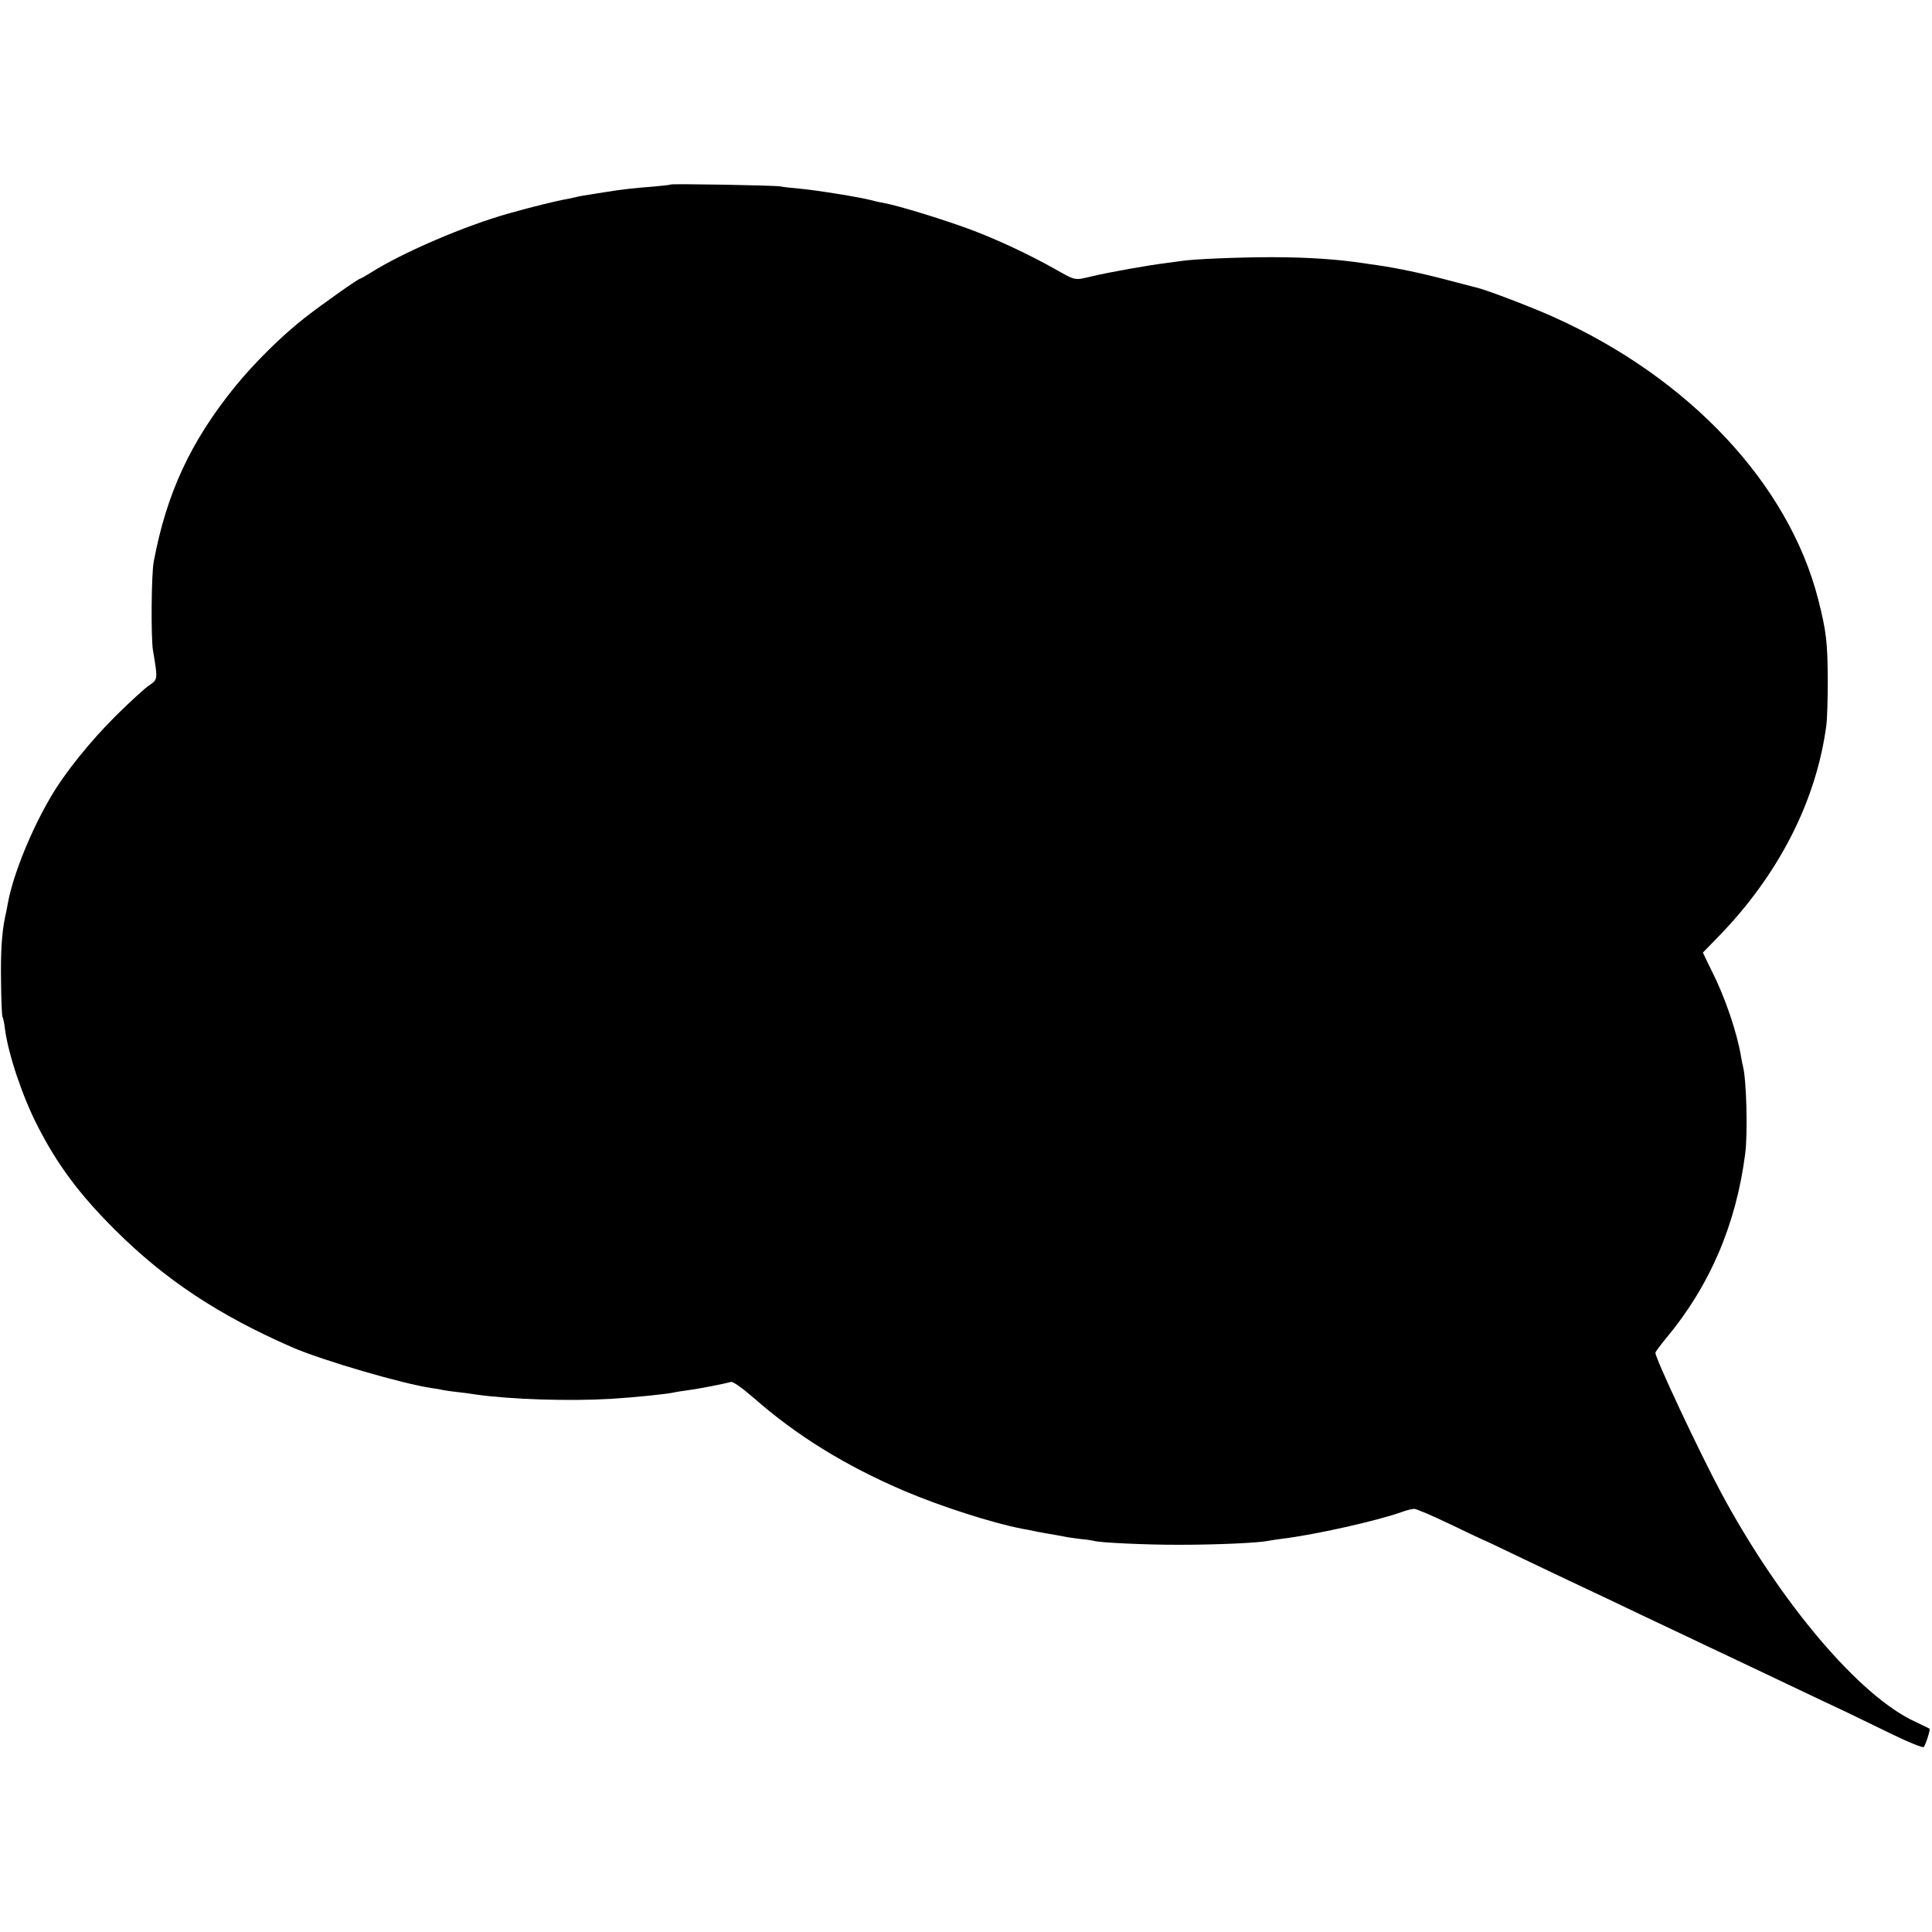
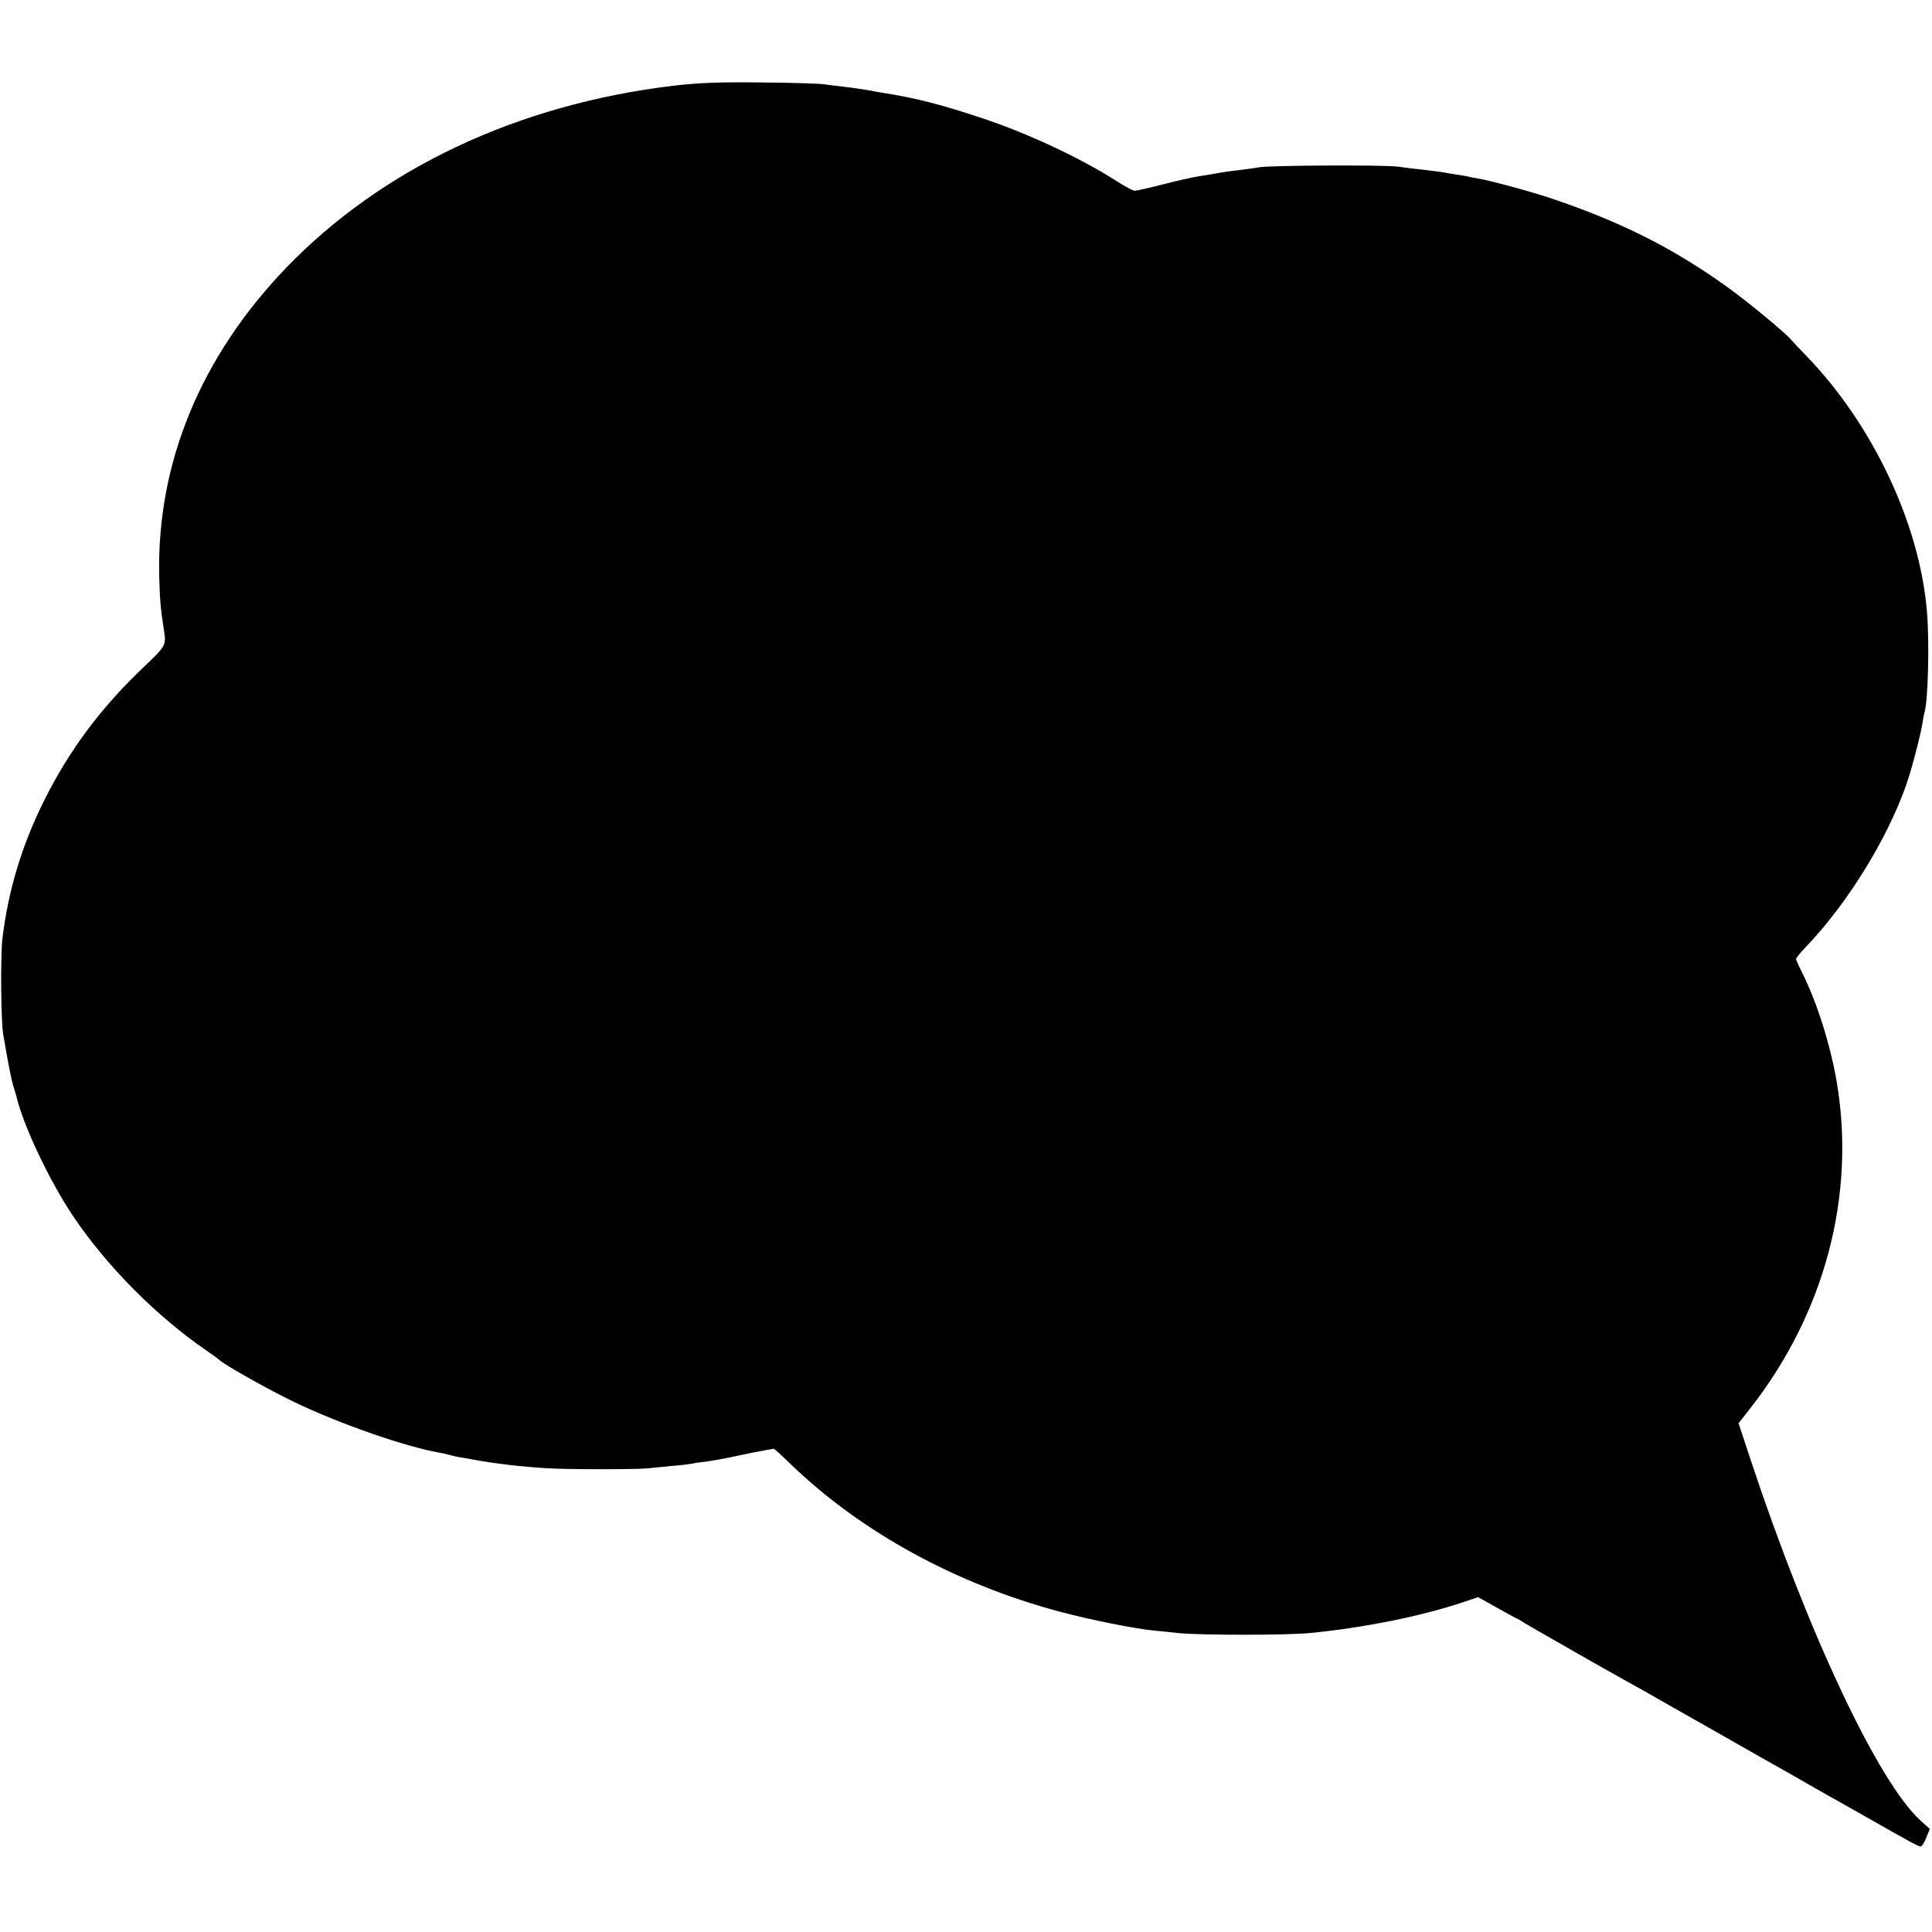
- <svg xmlns="http://www.w3.org/2000/svg" version="1.0" width="936pt" height="936pt" viewBox="0 0 936 936" preserveAspectRatio="xMidYMid meet">
-   <g transform="translate(0,936) scale(0.1,-0.1)" fill="#000000" stroke="none">
-     <path d="M3249 8466 c-2 -2 -40 -6 -84 -10 -94 -7 -147 -13 -235 -27 -110 -17 -125 -20 -140 -24 -8 -2 -30 -7 -47 -10 -42 -7 -165 -37 -278 -69 -208 -58 -515 -189 -672 -289 -24 -15 -45 -27 -48 -27 -9 0 -179 -120 -269 -190 -109 -85 -245 -219 -339 -335 -214 -265 -330 -515 -392 -845 -12 -59 -14 -371 -4 -430 24 -142 24 -142 -18 -170 -21 -14 -92 -79 -159 -145 -126 -125 -252 -281 -321 -401 -93 -159 -177 -367 -203 -500 -6 -33 -13 -69 -16 -80 -16 -79 -21 -170 -19 -310 1 -89 4 -165 7 -170 3 -5 9 -31 12 -59 16 -122 84 -326 158 -470 96 -188 203 -332 377 -505 241 -240 501 -412 856 -567 147 -64 538 -178 677 -198 24 -3 50 -8 58 -10 8 -2 38 -6 65 -9 28 -3 68 -8 90 -12 170 -24 452 -33 655 -21 115 7 282 24 310 32 8 2 37 6 64 10 49 6 176 31 207 40 9 3 51 -26 110 -77 208 -183 446 -330 730 -451 176 -75 425 -155 569 -183 14 -2 48 -9 76 -15 28 -5 64 -12 80 -14 16 -3 38 -7 49 -9 11 -3 47 -8 80 -12 33 -3 62 -8 65 -9 14 -8 257 -20 420 -19 176 0 377 9 424 19 11 2 41 7 66 10 153 18 458 86 579 129 24 9 52 16 63 16 10 0 89 -34 175 -75 85 -41 157 -75 158 -75 2 0 74 -34 161 -76 88 -42 195 -93 239 -114 162 -76 276 -130 367 -174 51 -24 141 -67 201 -95 59 -28 155 -74 215 -102 59 -28 145 -69 192 -91 47 -22 130 -62 185 -88 55 -26 143 -68 195 -92 52 -25 157 -76 233 -113 76 -37 142 -63 147 -59 9 11 33 84 28 89 -1 1 -32 16 -68 33 -270 123 -654 576 -940 1107 -105 195 -320 653 -320 681 0 5 22 34 48 66 214 255 343 554 387 899 13 98 6 356 -10 419 -2 8 -7 31 -10 50 -19 116 -77 287 -140 412 -25 51 -45 92 -45 93 0 0 33 34 73 75 293 300 476 658 525 1025 4 28 7 124 7 215 -1 188 -6 237 -46 395 -143 560 -624 1074 -1284 1370 -104 47 -320 129 -365 140 -8 2 -76 20 -150 39 -125 33 -236 56 -335 71 -22 3 -53 7 -70 10 -126 19 -272 29 -445 29 -154 0 -384 -9 -441 -19 -13 -2 -46 -6 -74 -10 -87 -11 -267 -43 -352 -63 -90 -21 -78 -24 -188 38 -118 66 -262 134 -390 183 -129 49 -362 121 -435 134 -14 2 -42 8 -63 14 -54 14 -263 48 -343 55 -38 3 -80 8 -94 11 -28 5 -525 14 -531 9z" />
+ <svg xmlns="http://www.w3.org/2000/svg" version="1.0" width="881pt" height="881pt" viewBox="0 0 881 881" preserveAspectRatio="xMidYMid meet">
+   <g transform="translate(0,881) scale(0.1,-0.1)" fill="#000000" stroke="none">
+     <path d="M3070 8419 c-709 -85 -1327 -376 -1765 -830 -390 -406 -590 -890 -579 -1404 3 -111 6 -149 21 -245 12 -74 11 -74 -96 -176 -192 -183 -336 -376 -450 -605 -102 -205 -163 -408 -190 -629 -9 -79 -7 -380 4 -440 24 -138 36 -200 45 -230 6 -19 13 -42 15 -50 31 -132 150 -384 258 -545 153 -228 381 -458 612 -616 28 -19 52 -37 55 -40 16 -19 234 -141 345 -194 212 -101 504 -202 658 -229 15 -3 35 -7 45 -10 9 -3 31 -8 47 -11 17 -2 55 -9 85 -15 88 -15 196 -28 310 -35 86 -6 407 -6 460 -1 19 2 69 7 110 11 41 3 82 8 90 10 8 2 40 7 70 10 30 4 96 16 145 27 50 11 106 22 125 25 19 3 36 6 37 7 2 2 38 -31 80 -72 321 -309 752 -545 1228 -672 140 -37 335 -76 423 -85 21 -2 73 -7 117 -12 102 -10 484 -10 595 0 248 24 507 76 702 141 l68 23 84 -47 c46 -26 90 -50 98 -53 7 -4 20 -11 28 -17 17 -11 404 -232 465 -265 22 -12 126 -70 230 -130 105 -59 273 -155 375 -213 102 -57 214 -121 250 -142 36 -20 85 -49 110 -62 25 -14 92 -52 150 -85 172 -98 218 -123 228 -123 6 0 17 18 26 40 l16 40 -41 37 c-193 174 -512 851 -774 1640 l-57 173 51 65 c342 435 485 975 396 1495 -29 167 -90 361 -156 492 -16 32 -29 61 -29 65 0 4 19 28 43 53 206 214 401 541 477 795 23 78 51 190 56 225 3 19 7 41 9 48 17 50 24 322 12 463 -33 398 -245 849 -546 1162 -36 37 -68 71 -71 75 -18 26 -208 183 -303 250 -244 174 -479 291 -789 396 -95 32 -279 82 -338 92 -14 2 -34 6 -46 9 -12 3 -39 7 -60 10 -21 4 -50 8 -64 11 -14 2 -50 6 -80 10 -30 3 -82 9 -115 14 -63 9 -591 6 -635 -3 -14 -3 -52 -8 -85 -12 -33 -4 -80 -10 -105 -15 -25 -5 -65 -11 -90 -15 -25 -4 -96 -20 -158 -36 -62 -16 -120 -29 -128 -29 -7 0 -45 20 -82 44 -162 104 -401 216 -607 285 -192 64 -304 93 -455 117 -25 4 -49 8 -55 10 -21 4 -87 14 -132 19 -27 3 -66 8 -88 11 -22 3 -150 7 -285 8 -190 2 -280 -1 -400 -15z" />
  </g>
</svg>
